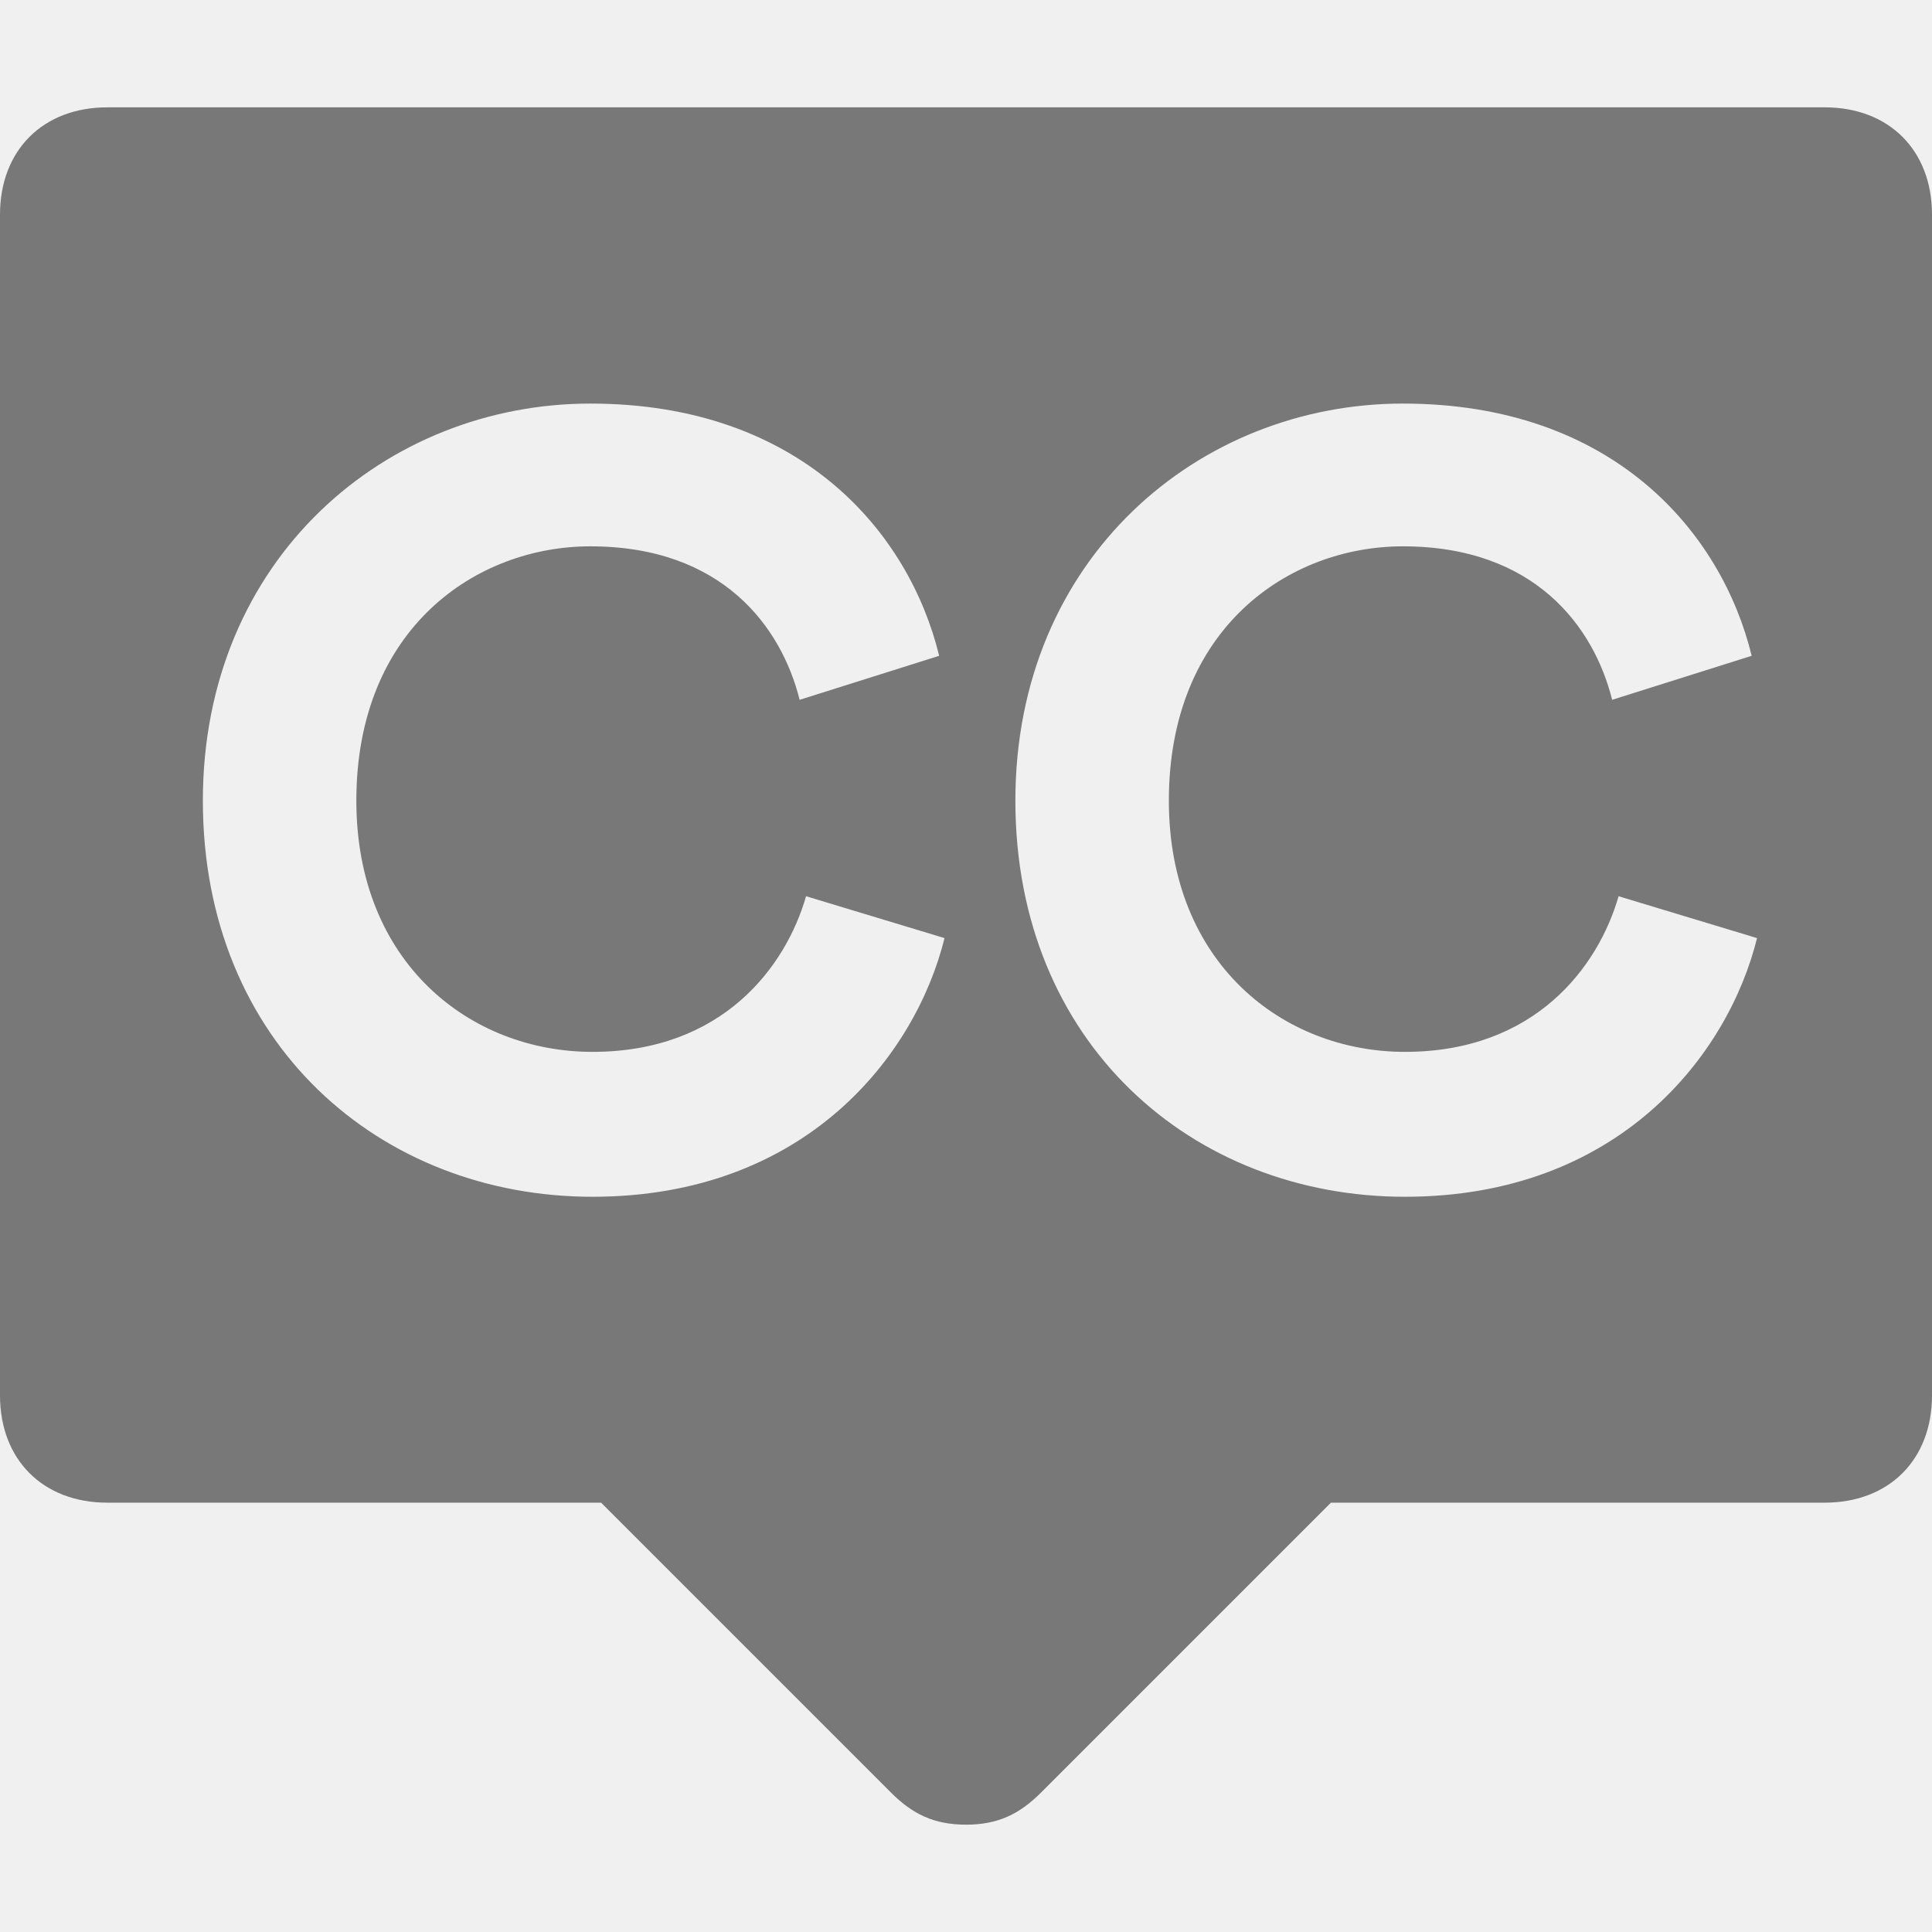
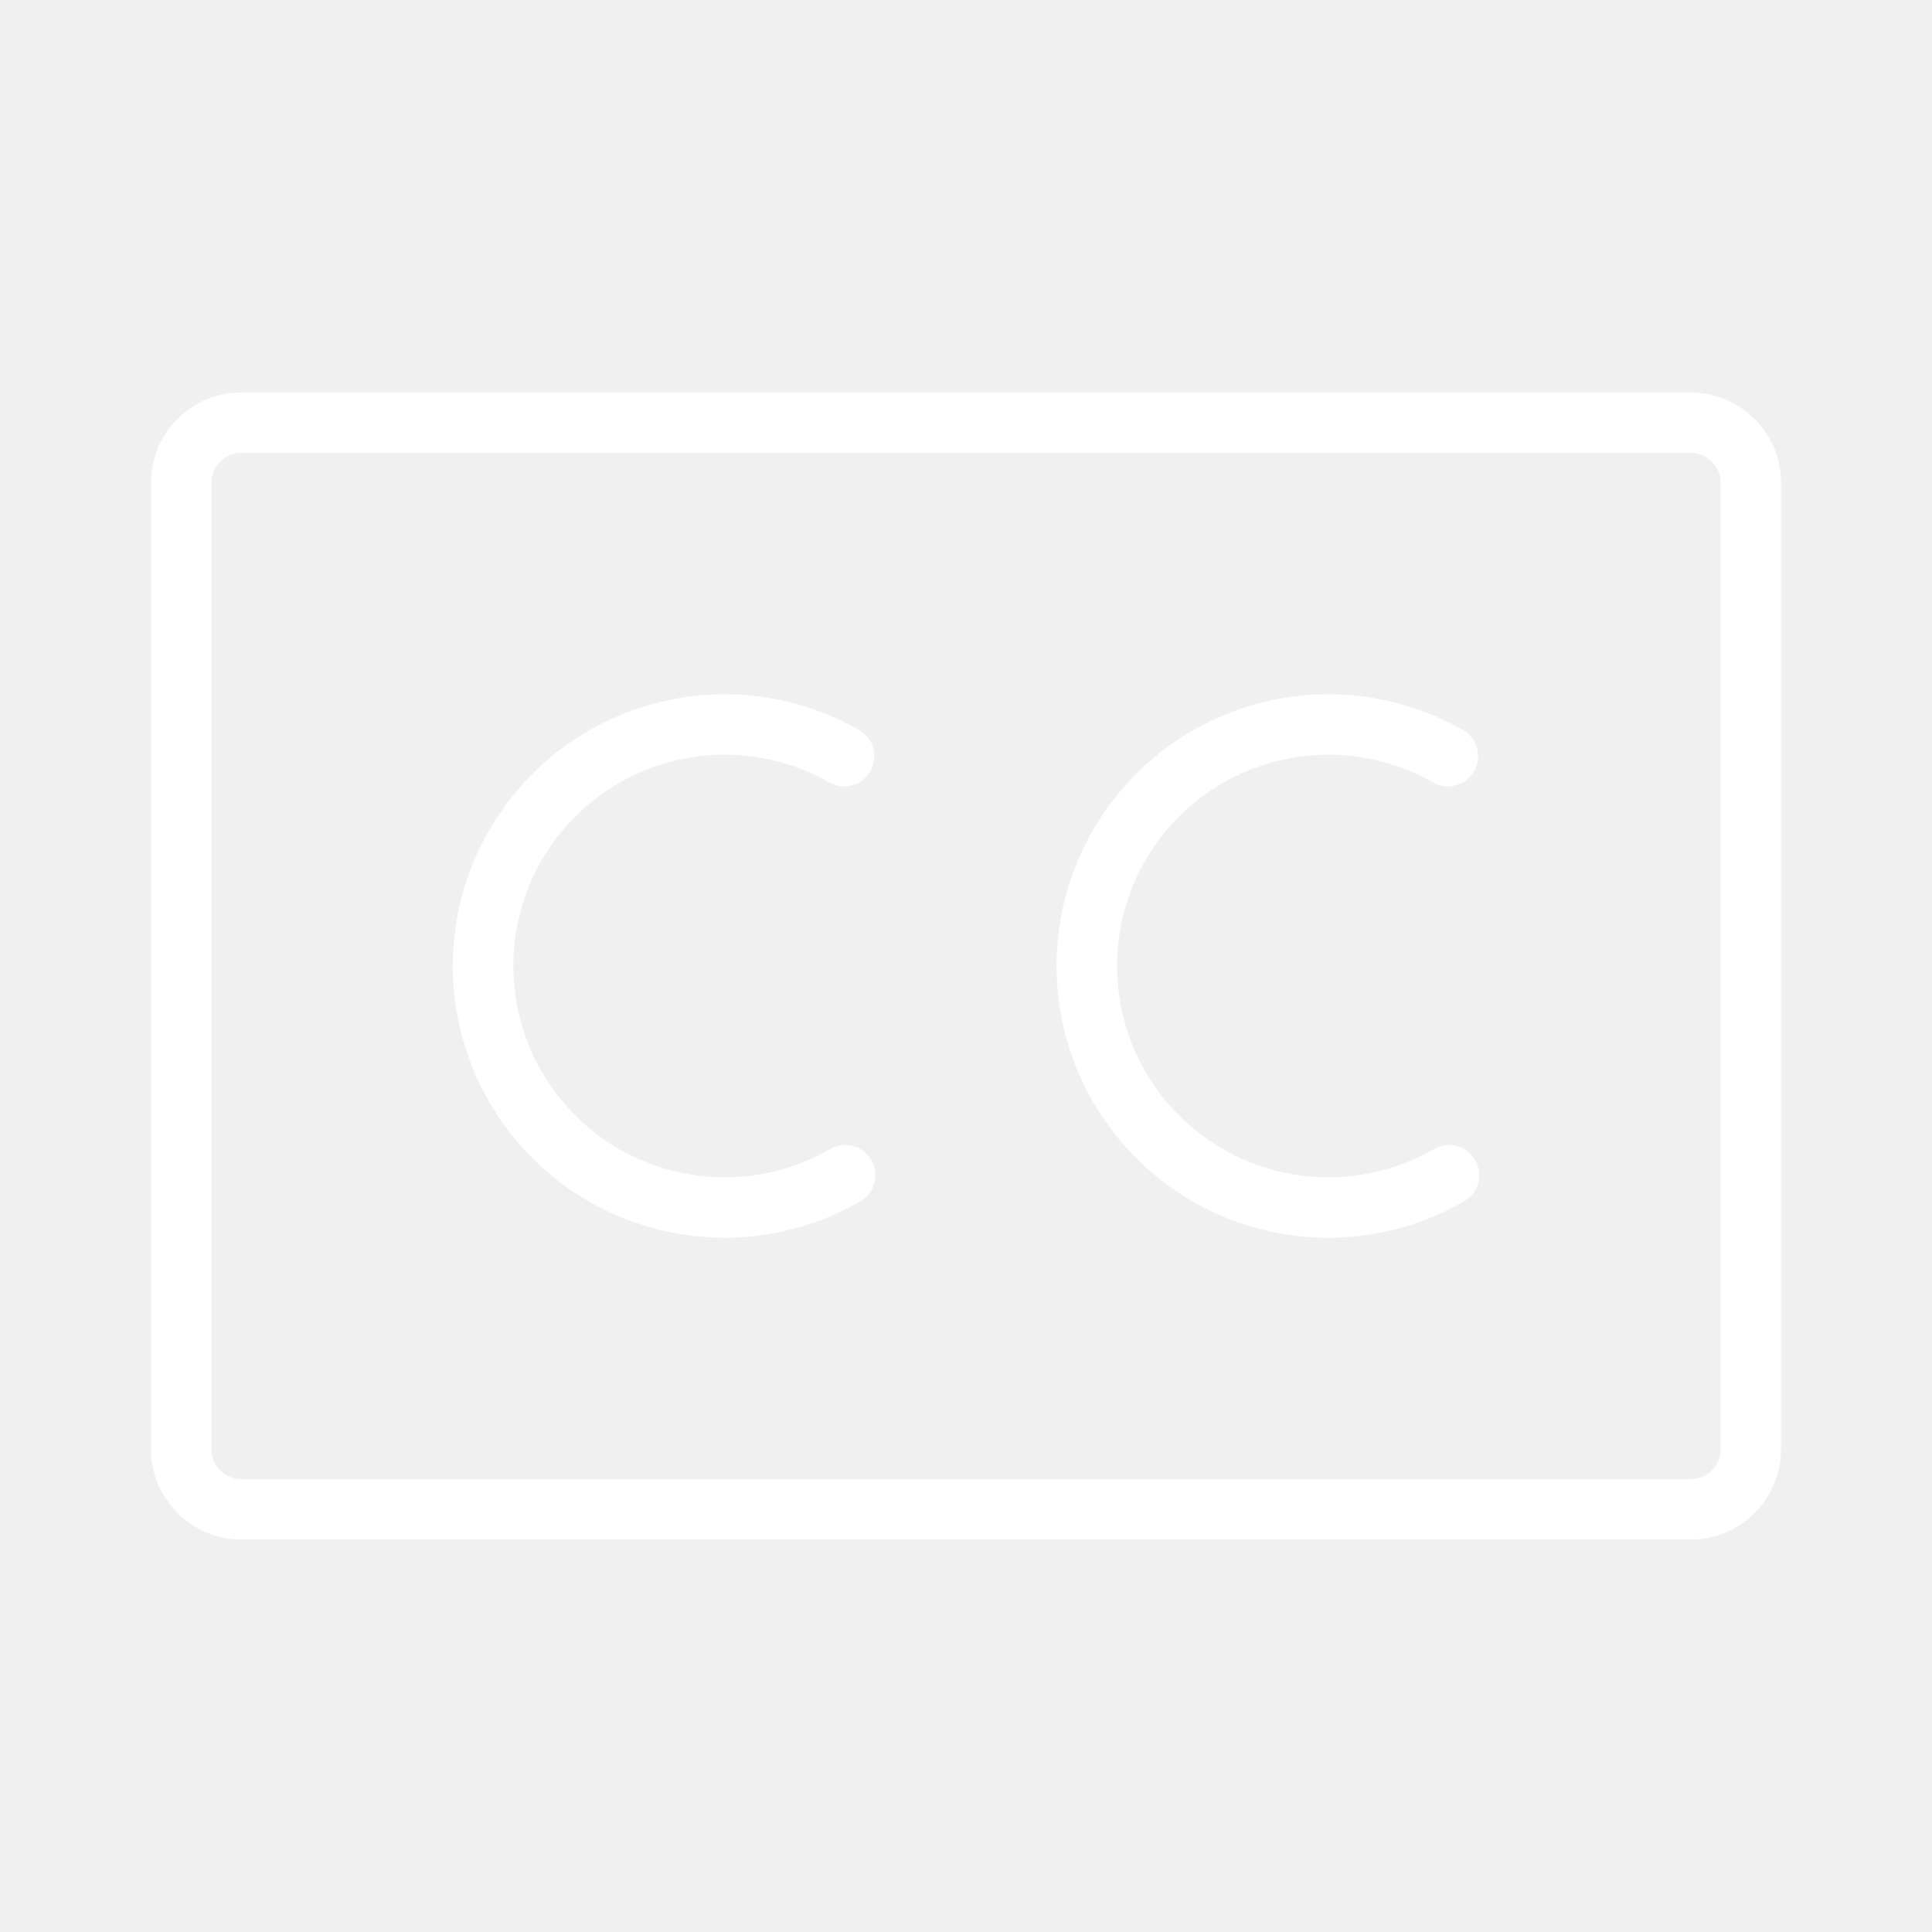
- <svg xmlns="http://www.w3.org/2000/svg" width="18px" height="18px" viewBox="0 0 18 18">
-   <g fill-rule="evenodd" fill-opacity="0.5">
-     <path d="M1,1 C0.4,1 0,1.4 0,2 L0,13 C0,13.6 0.4,14 1,14 L5.6,14 L8.3,16.7 C8.5,16.9 8.7,17 9,17 C9.3,17 9.5,16.9 9.7,16.7 L12.4,14 L17,14 C17.6,14 18,13.6 18,13 L18,2 C18,1.4 17.6,1 17,1 L1,1 Z M5.52,11.15 C7.51,11.15 8.53,9.83 8.8,8.74 L7.51,8.35 C7.32,9.01 6.73,9.8 5.52,9.8 C4.38,9.8 3.32,8.97 3.32,7.46 C3.32,5.85 4.44,5.09 5.5,5.09 C6.73,5.09 7.28,5.84 7.45,6.52 L8.75,6.11 C8.47,4.96 7.46,3.76 5.5,3.76 C3.6,3.76 1.89,5.2 1.89,7.46 C1.89,9.72 3.54,11.15 5.52,11.15 Z M13.09,11.15 C15.08,11.15 16.1,9.83 16.37,8.74 L15.08,8.35 C14.89,9.01 14.3,9.8 13.09,9.8 C11.95,9.8 10.89,8.97 10.89,7.46 C10.89,5.85 12.01,5.09 13.07,5.09 C14.3,5.09 14.85,5.84 15.02,6.52 L16.32,6.11 C16.04,4.96 15.03,3.76 13.07,3.76 C11.17,3.76 9.46,5.2 9.46,7.46 C9.46,9.72 11.11,11.15 13.09,11.15 Z" />
-   </g>
+ <svg xmlns="http://www.w3.org/2000/svg" width="20" height="20" fill="#ffffff" viewBox="0 0 256 256">
+   <path d="M224,52H32A12,12,0,0,0,20,64V192a12,12,0,0,0,12,12H224a12,12,0,0,0,12-12V64A12,12,0,0,0,224,52Zm4,140a4,4,0,0,1-4,4H32a4,4,0,0,1-4-4V64a4,4,0,0,1,4-4H224a4,4,0,0,1,4,4ZM115.46,153.71a4,4,0,0,1-1.46,5.47,36,36,0,1,1,0-62.36,4,4,0,0,1-4,6.92,28,28,0,1,0,0,48.52A4,4,0,0,1,115.46,153.71Zm80,0a4,4,0,0,1-1.46,5.47,36,36,0,1,1,0-62.36,4,4,0,0,1-4,6.92,28,28,0,1,0,0,48.52A4,4,0,0,1,195.46,153.71Z" />
</svg>
